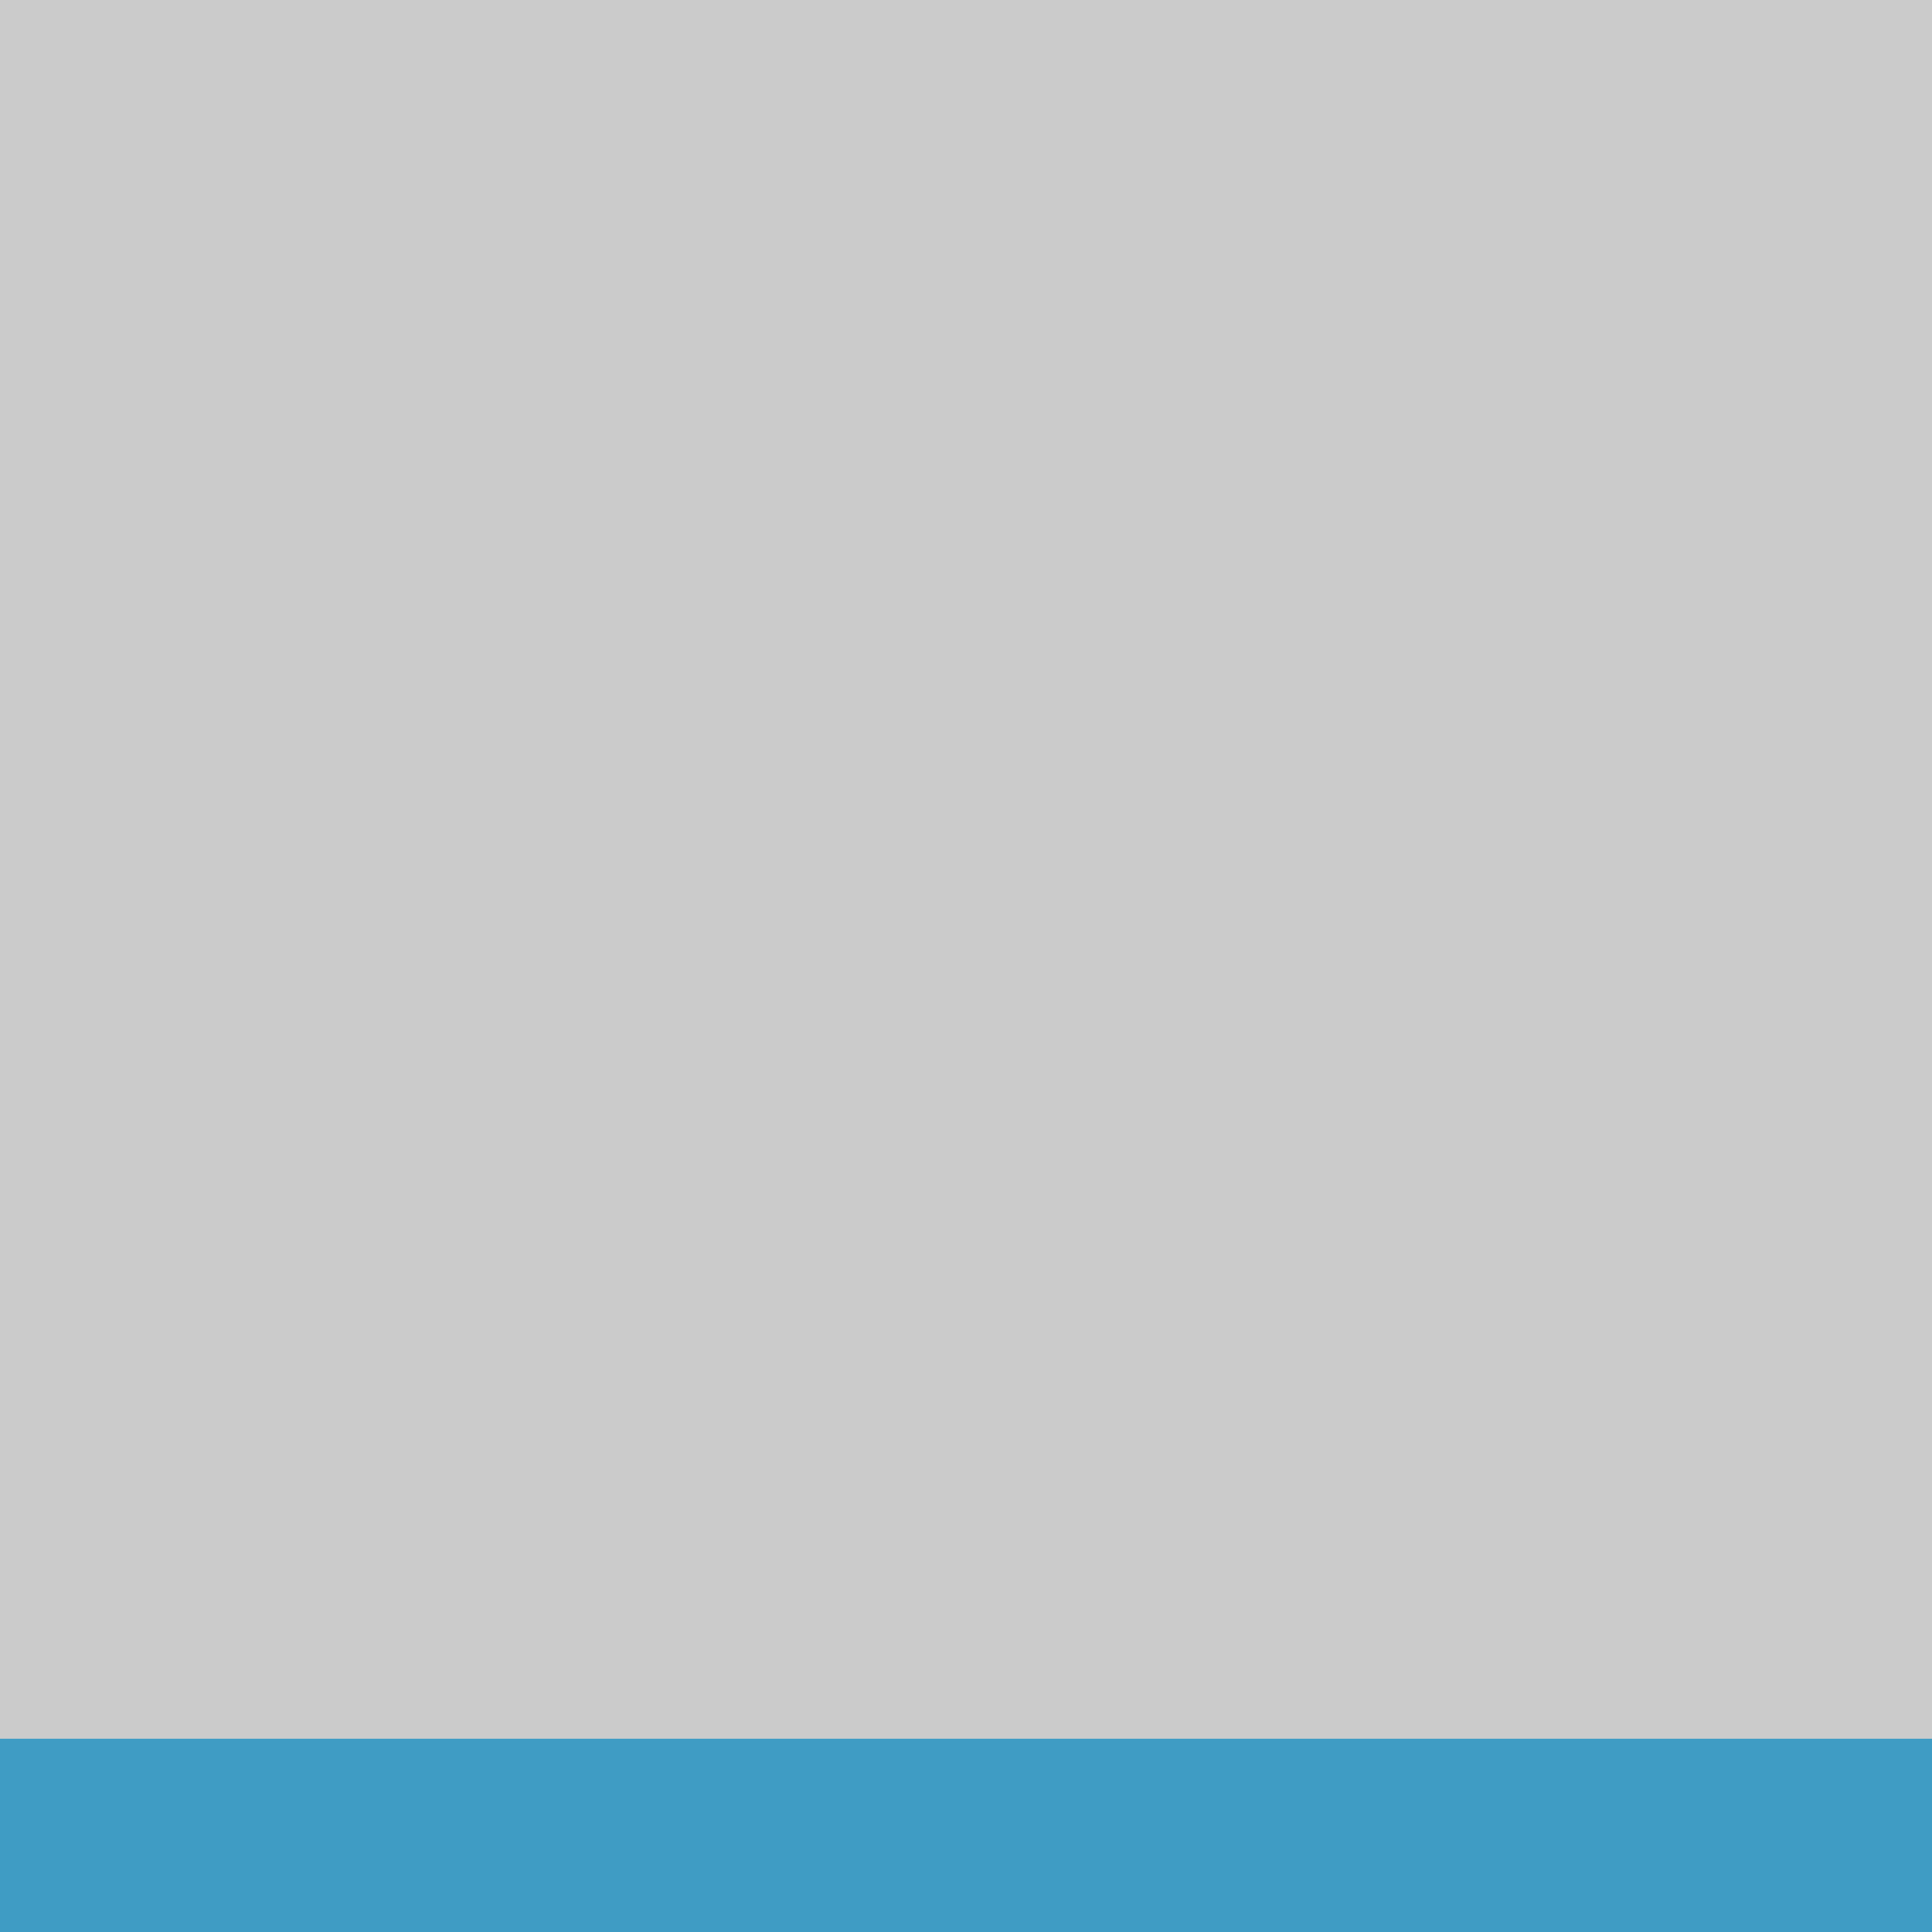
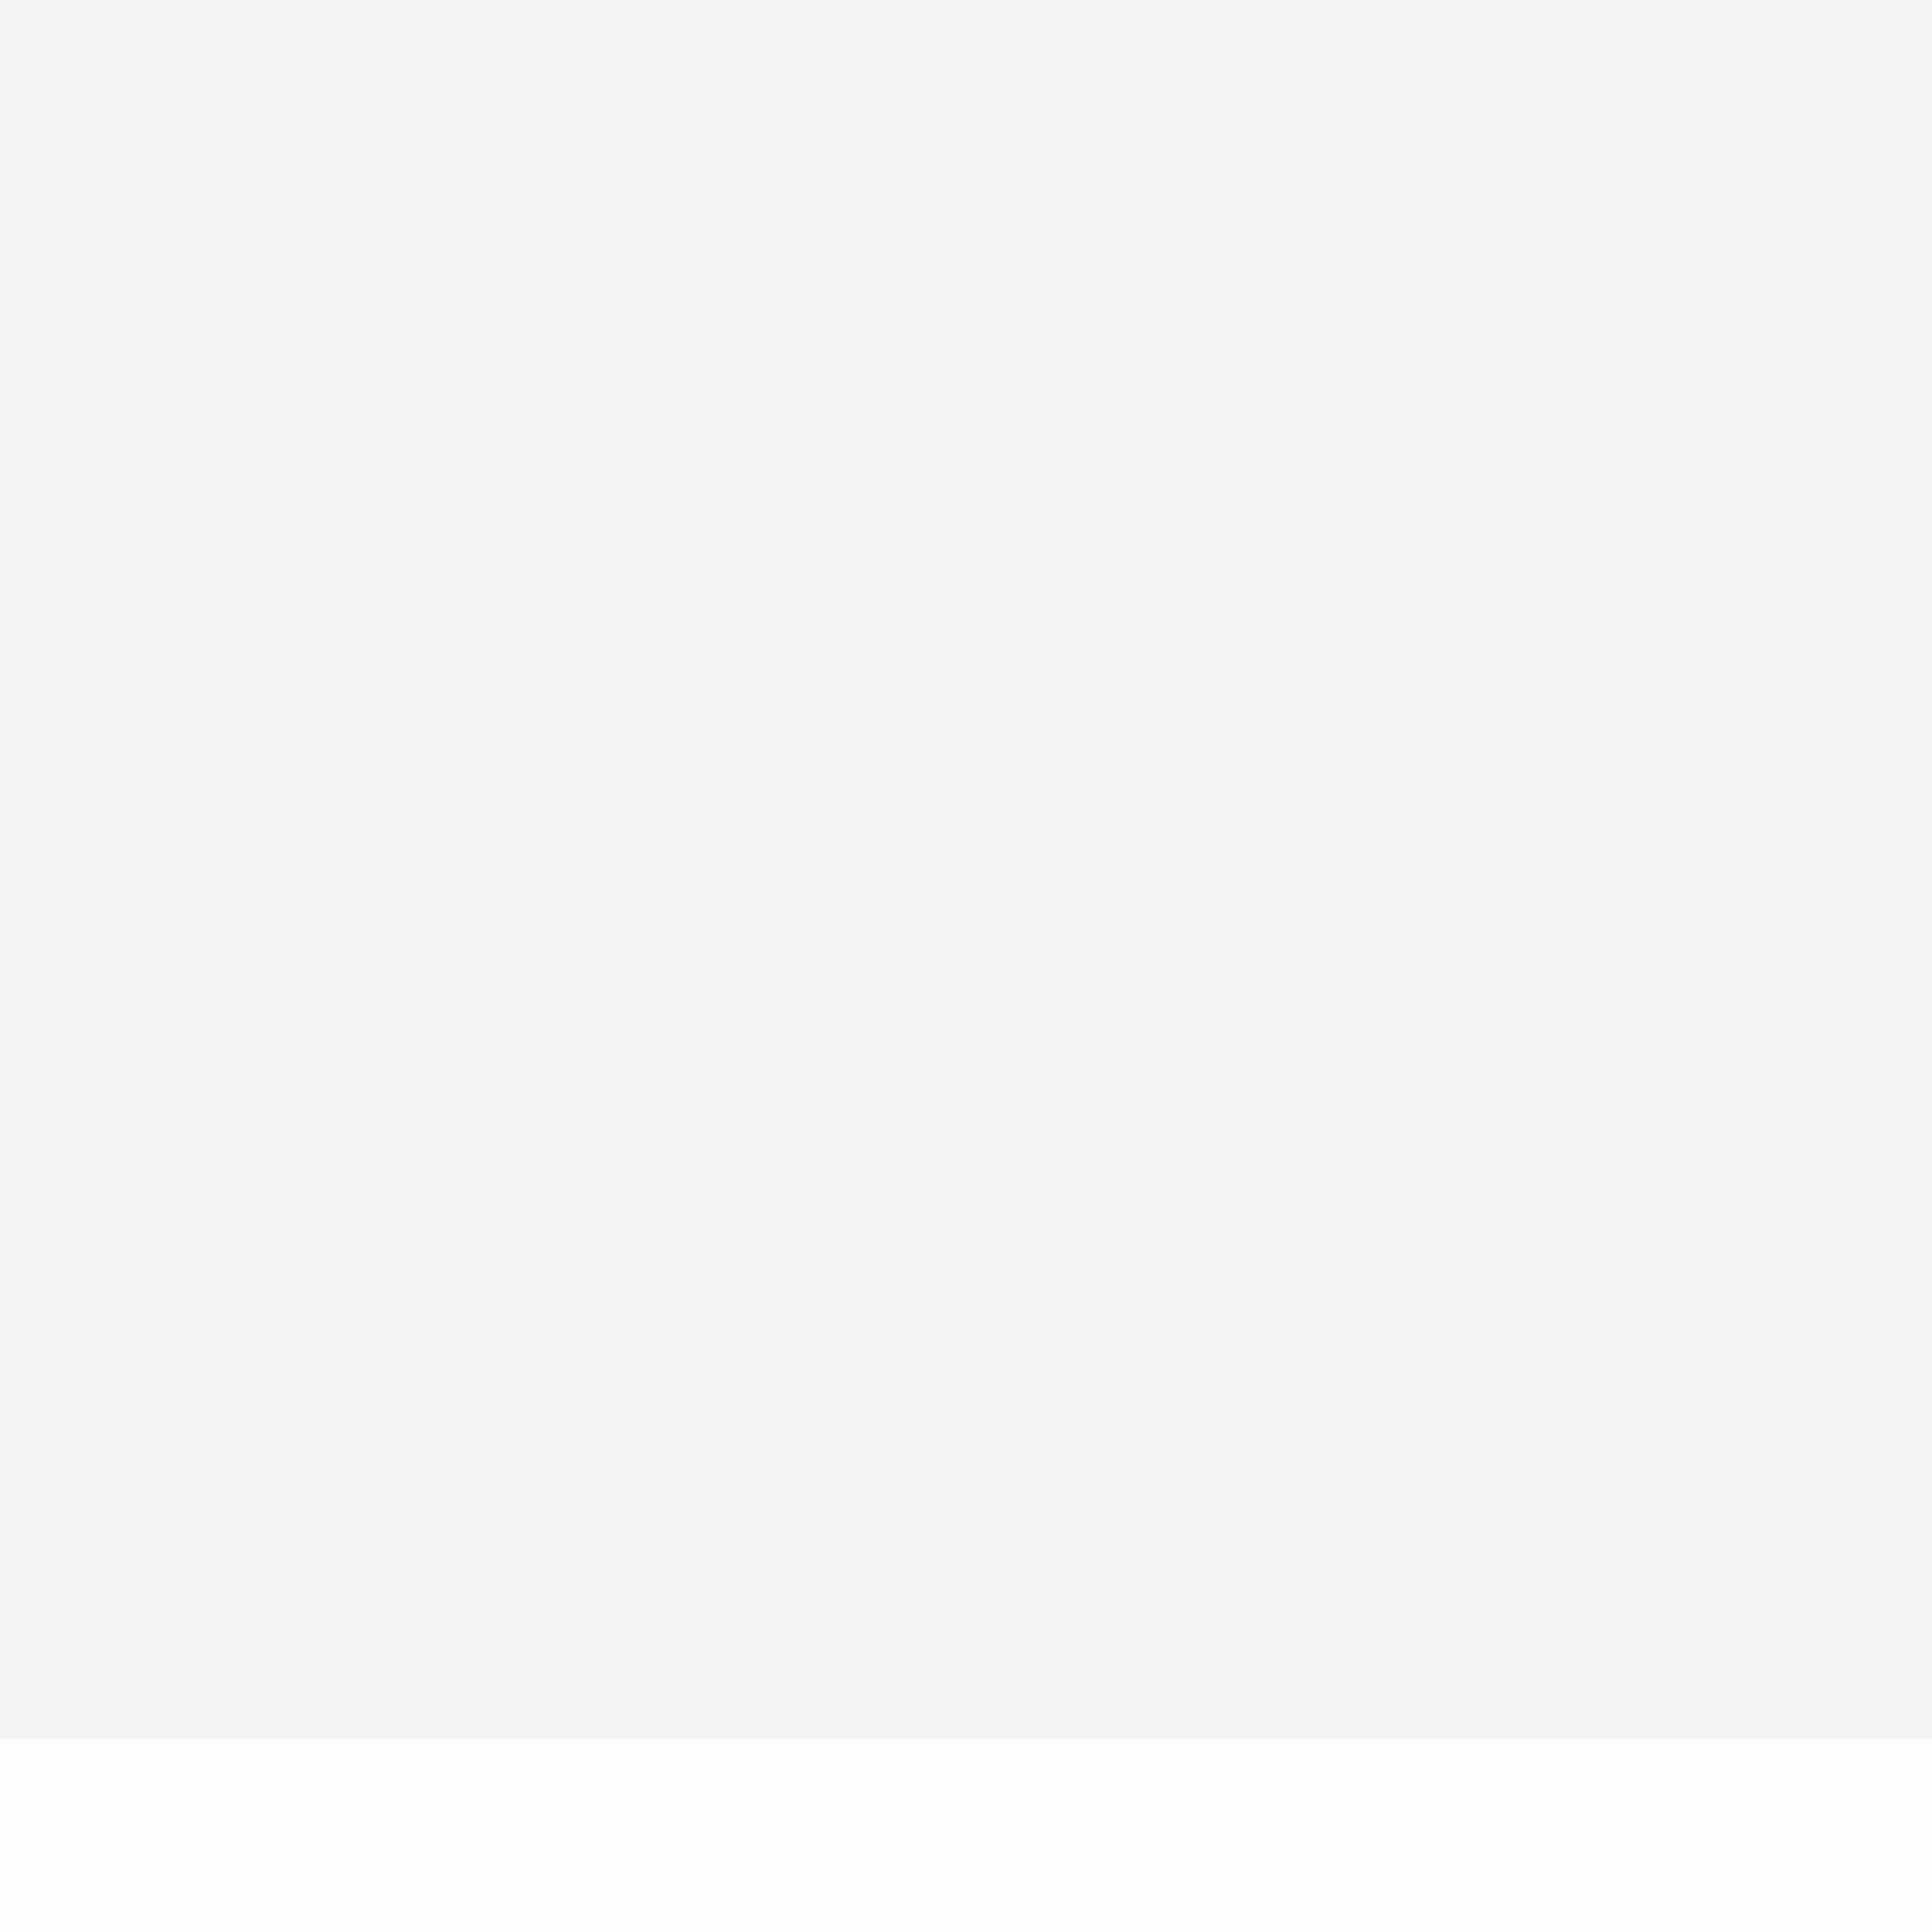
<svg xmlns="http://www.w3.org/2000/svg" id="svg2" version="1.1" width="24" height="24" viewBox="0 0 24 24">
  <defs id="defs6" />
-   <rect style="fill:#757575;fill-opacity:0.298" id="rect4133" width="24.102" height="21.661" x="0" y="0" />
-   <rect style="fill:#3f9cc4;fill-opacity:1" id="rect4147" width="24" height="2.401" x="0" y="21.599" />
+   <rect style="fill:#ffffff;fill-opacity:0.196" id="rect4133" width="24.102" height="21.661" x="0" y="0" />
+   <rect style="fill:#ffffff;fill-opacity:0.941" id="rect4147" width="24" height="2.401" x="0" y="21.599" />
</svg>
